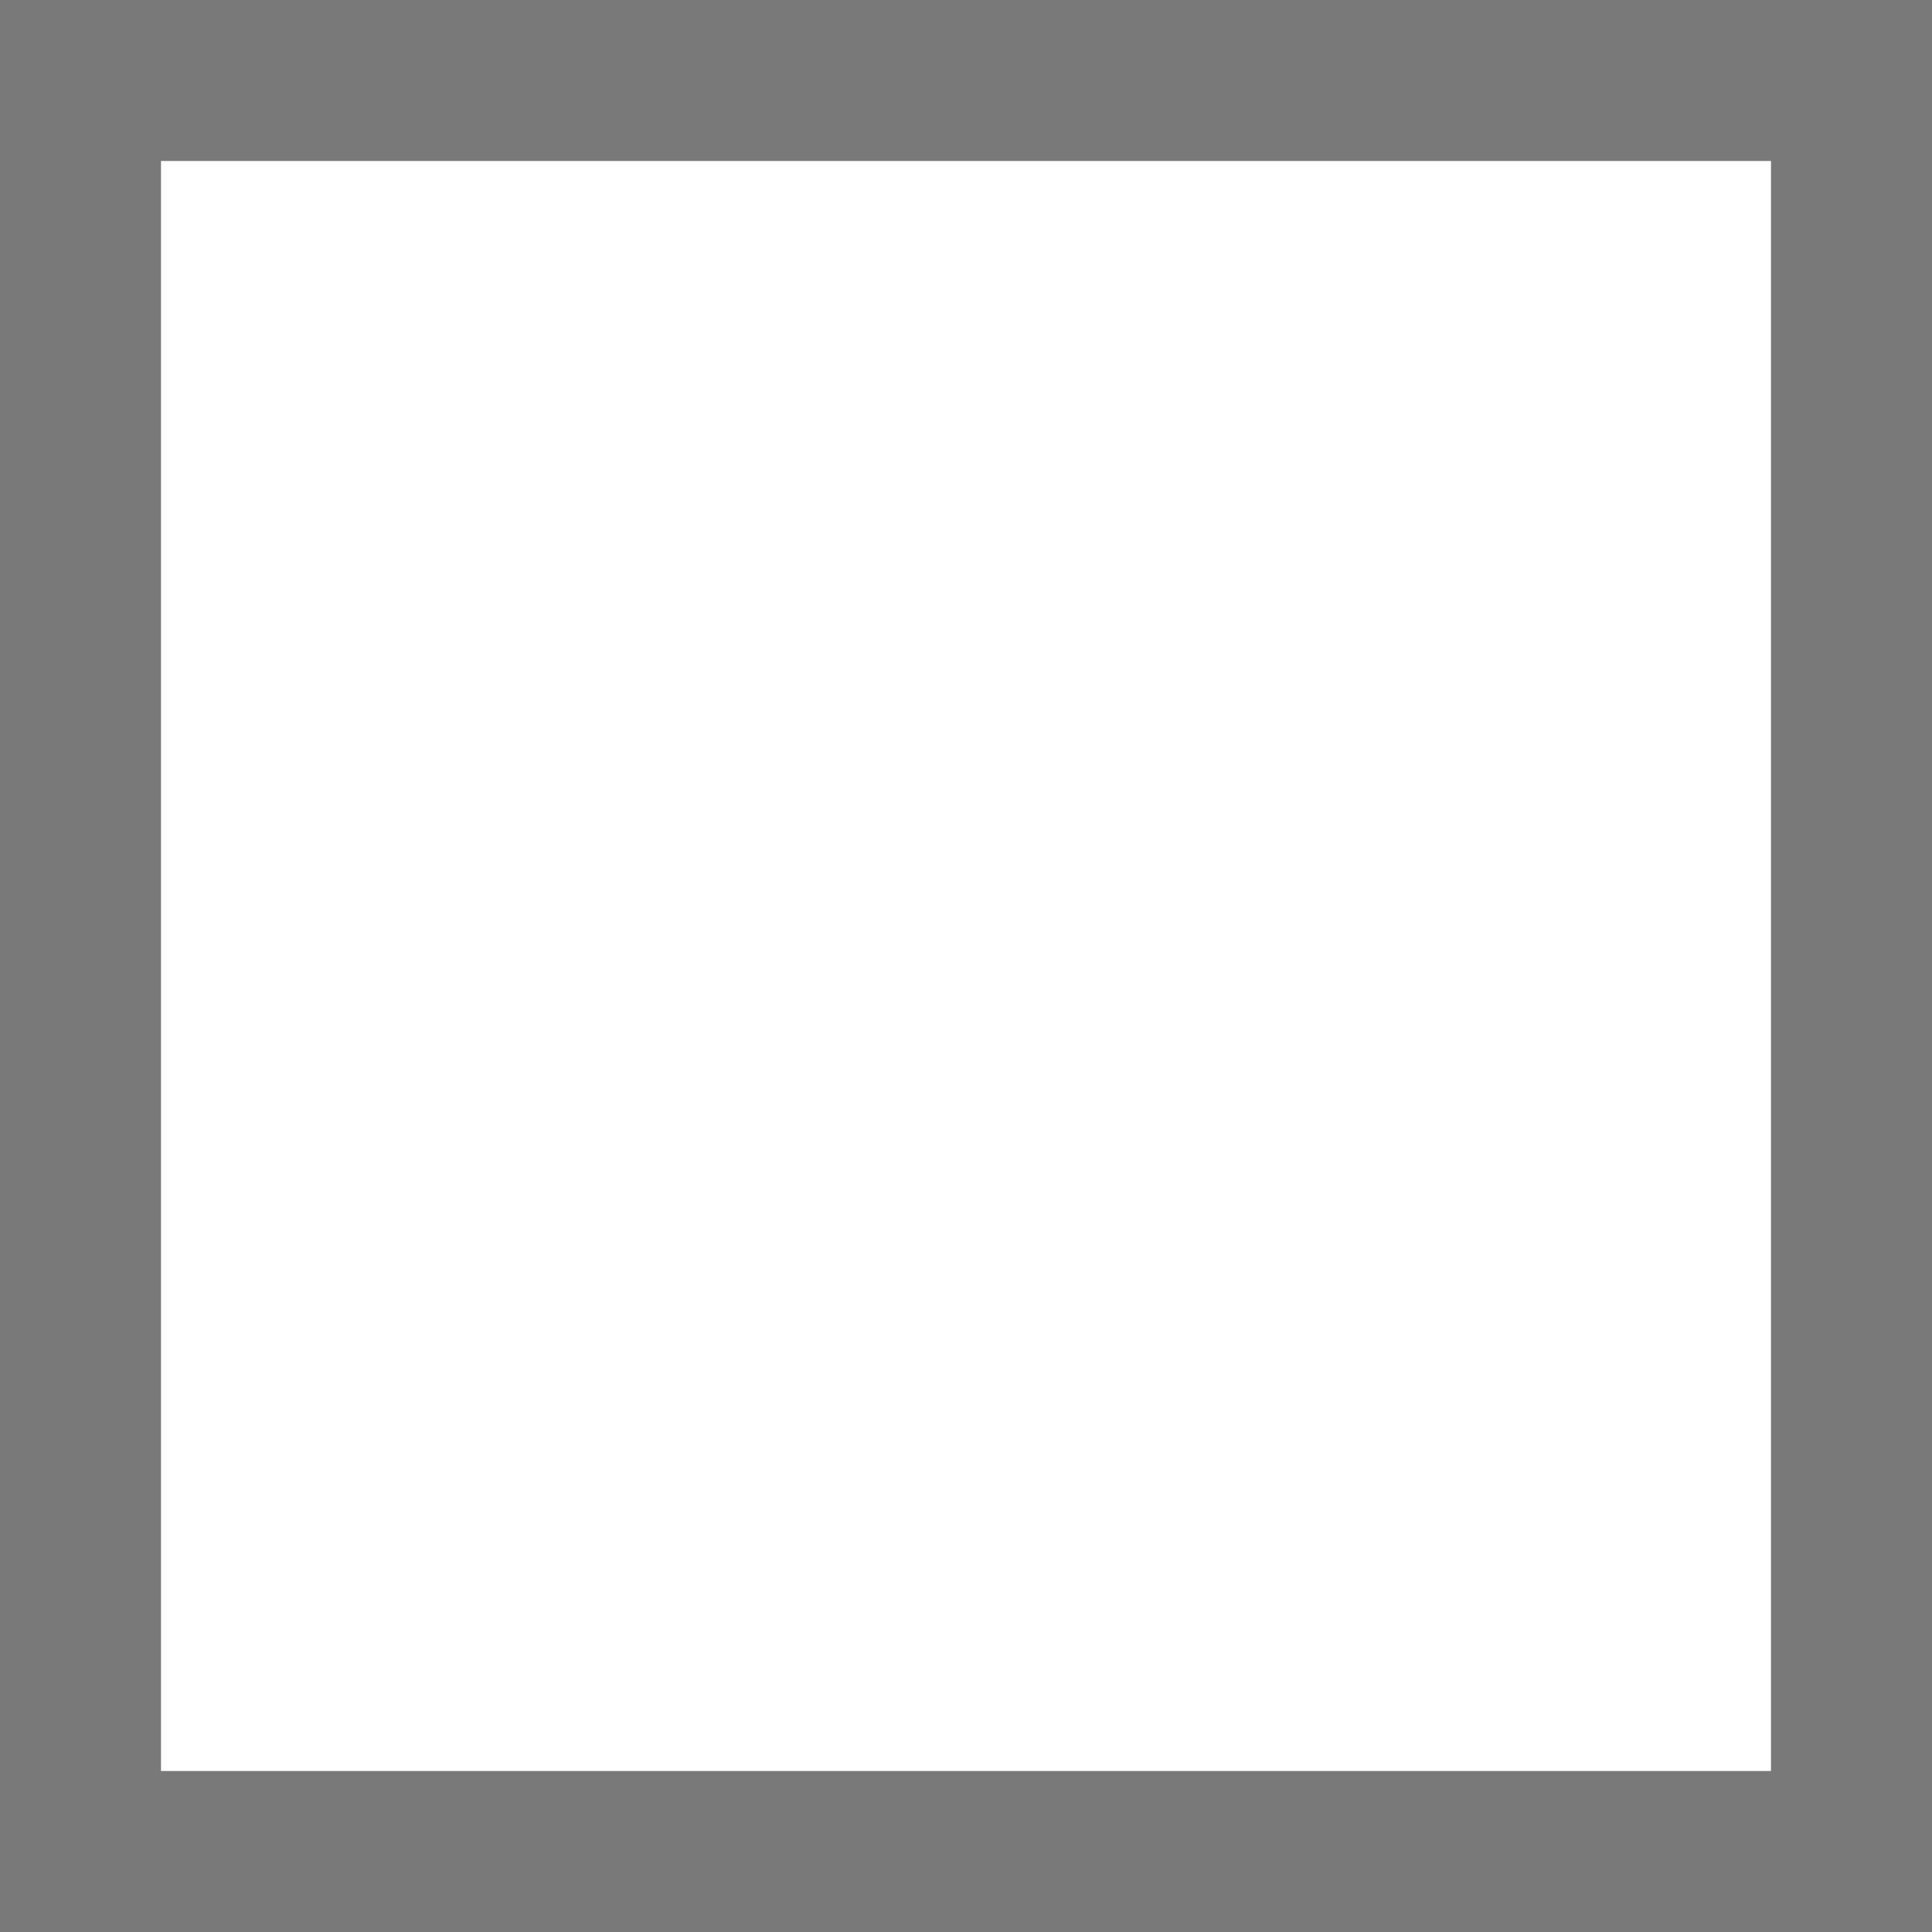
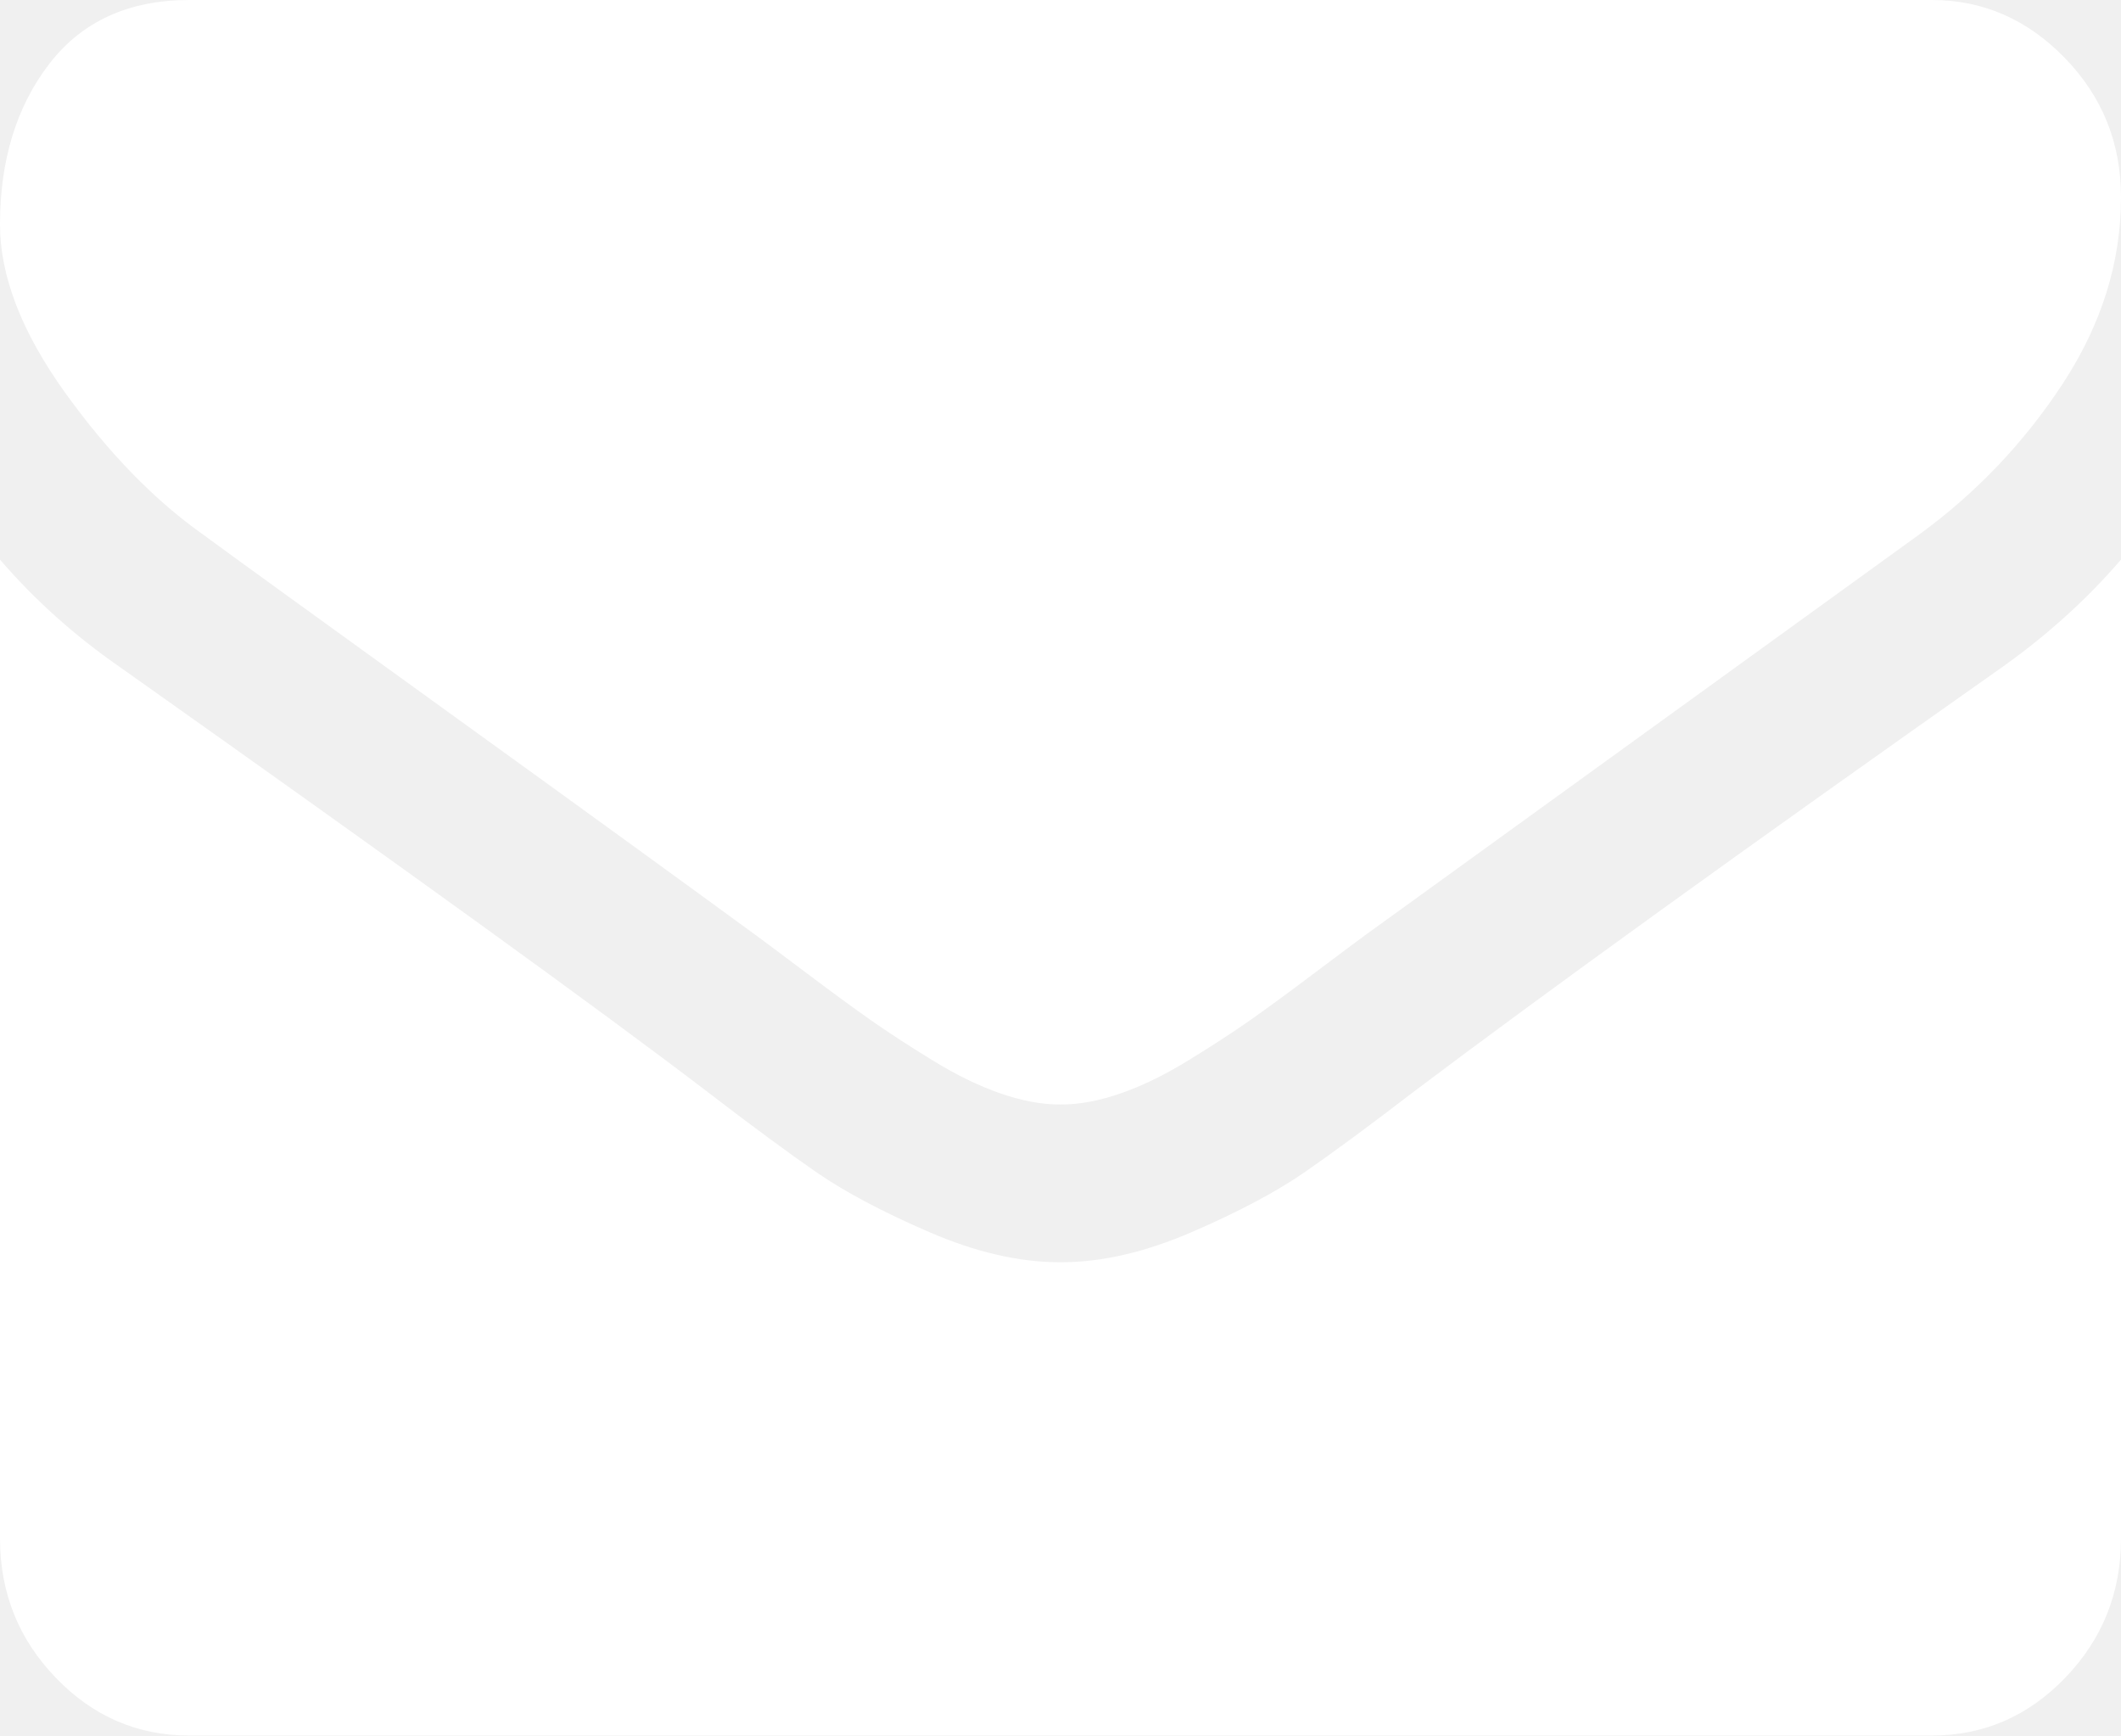
- <svg xmlns="http://www.w3.org/2000/svg" version="1.1" width="12px" height="12px" viewBox="404 195.5  12 12">
-   <path d="M 404.5 196  L 415.5 196  L 415.5 207  L 404.5 207  L 404.5 196  Z " fill-rule="nonzero" fill="#ffffff" stroke="none" />
-   <path d="M 404.5 196  L 415.5 196  L 415.5 207  L 404.5 207  L 404.5 196  Z " stroke-width="1" stroke="#797979" fill="none" />
+ <svg xmlns="http://www.w3.org/2000/svg" version="1.1" width="22px" height="18px">
+   <g transform="translate(-1102 -16 )">
+     <path d="M 20.772 6.916  C 21.239 6.584  21.648 6.213  22 5.804  L 22 15.955  C 22 16.517  21.808 16.999  21.423 17.399  C 21.038 17.8  20.576 18  20.036 18  L 1.964 18  C 1.424 18  0.962 17.8  0.577 17.399  C 0.192 16.999  0 16.517  0 15.955  L 0 5.804  C 0.36 6.222  0.773 6.592  1.24 6.916  C 4.203 9.013  6.237 10.483  7.342 11.327  C 7.808 11.685  8.187 11.964  8.477 12.164  C 8.768 12.364  9.154 12.569  9.637 12.778  C 10.12 12.987  10.57 13.091  10.988 13.091  L 11 13.091  L 11.012 13.091  C 11.43 13.091  11.88 12.987  12.363 12.778  C 12.846 12.569  13.232 12.364  13.523 12.164  C 13.813 11.964  14.192 11.685  14.658 11.327  C 16.05 10.278  18.088 8.808  20.772 6.916  Z M 21.417 0.601  C 21.806 1.001  22 1.483  22 2.045  C 22 2.719  21.799 3.362  21.398 3.976  C 20.997 4.589  20.498 5.114  19.901 5.548  C 16.823 7.773  14.908 9.158  14.155 9.703  C 14.073 9.763  13.899 9.893  13.633 10.093  C 13.367 10.293  13.146 10.455  12.97 10.579  C 12.794 10.702  12.582 10.841  12.332 10.994  C 12.082 11.148  11.847 11.263  11.626 11.339  C 11.405 11.416  11.201 11.455  11.012 11.455  L 11 11.455  L 10.988 11.455  C 10.799 11.455  10.595 11.416  10.374 11.339  C 10.153 11.263  9.918 11.148  9.668 10.994  C 9.418 10.841  9.206 10.702  9.03 10.579  C 8.854 10.455  8.633 10.293  8.367 10.093  C 8.101 9.893  7.927 9.763  7.845 9.703  C 7.1 9.158  6.028 8.38  4.628 7.37  C 3.229 6.36  2.39 5.753  2.112 5.548  C 1.604 5.19  1.125 4.698  0.675 4.072  C 0.225 3.445  0 2.864  0 2.327  C 0 1.662  0.17 1.108  0.509 0.665  C 0.849 0.222  1.334 0  1.964 0  L 20.036 0  C 20.568 0  21.028 0.2  21.417 0.601  Z " fill-rule="nonzero" fill="#ffffff" stroke="none" transform="matrix(1 0 0 1 1102 16 )" />
+   </g>
</svg>
